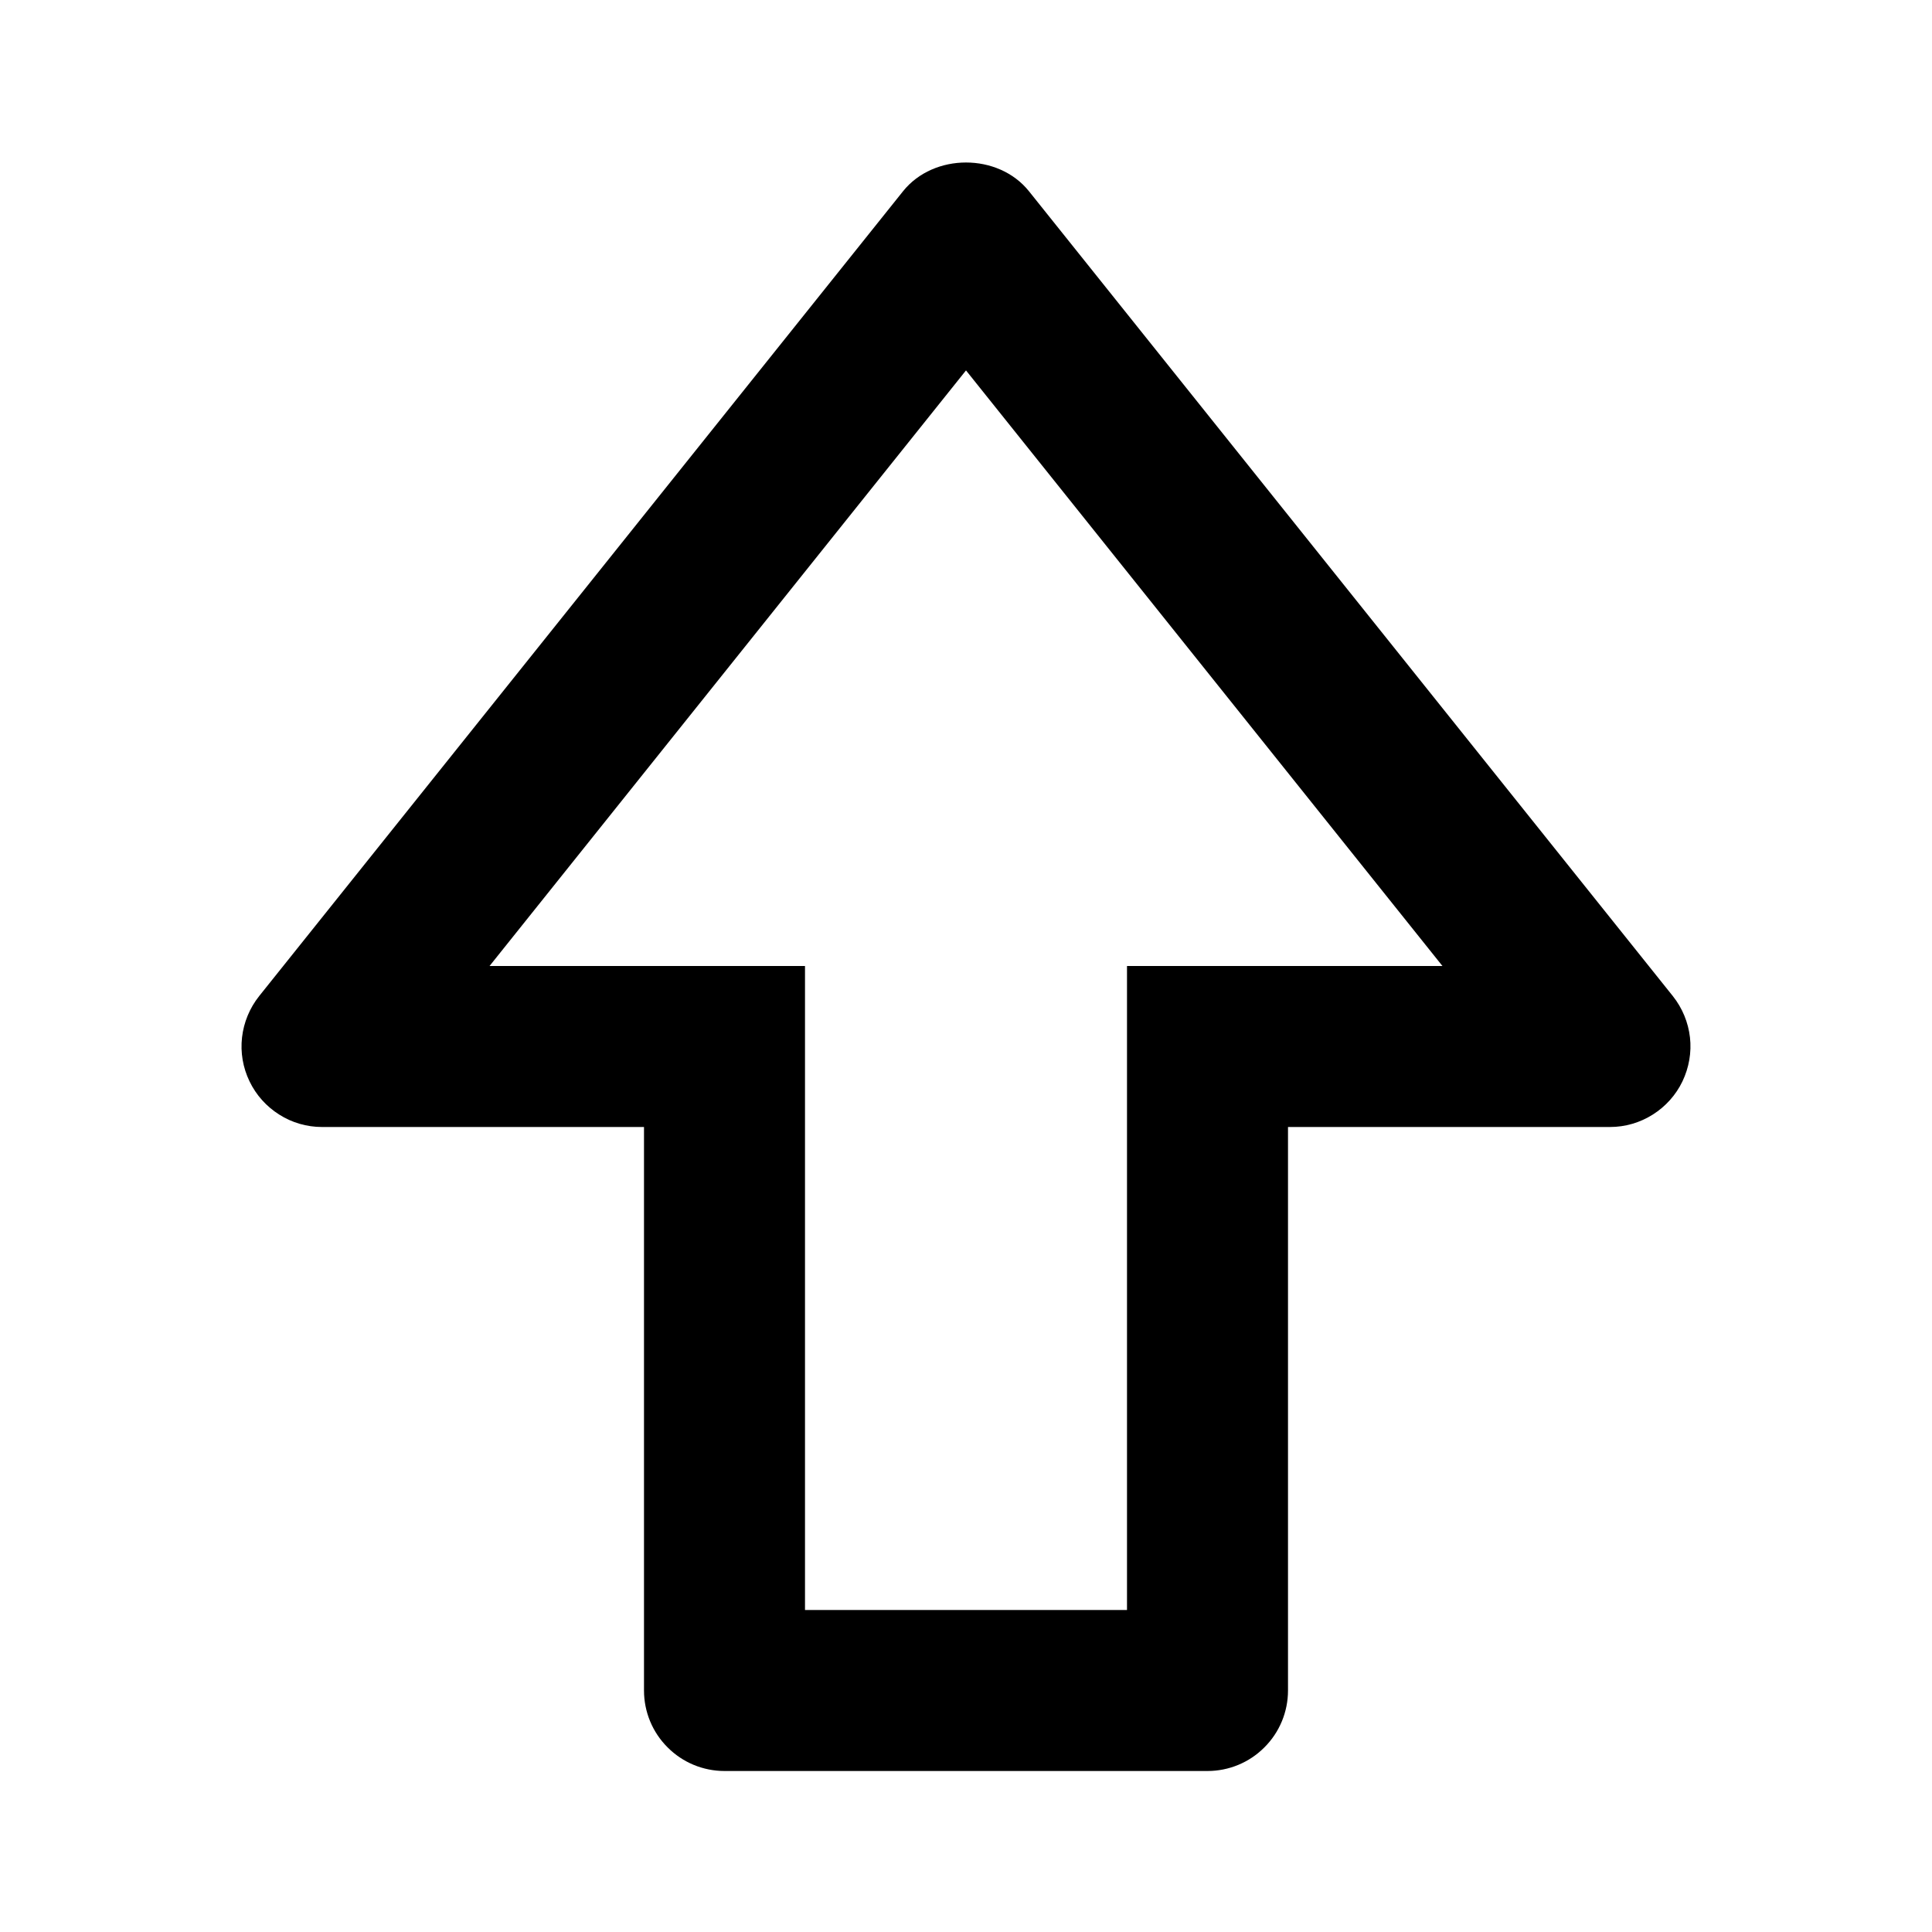
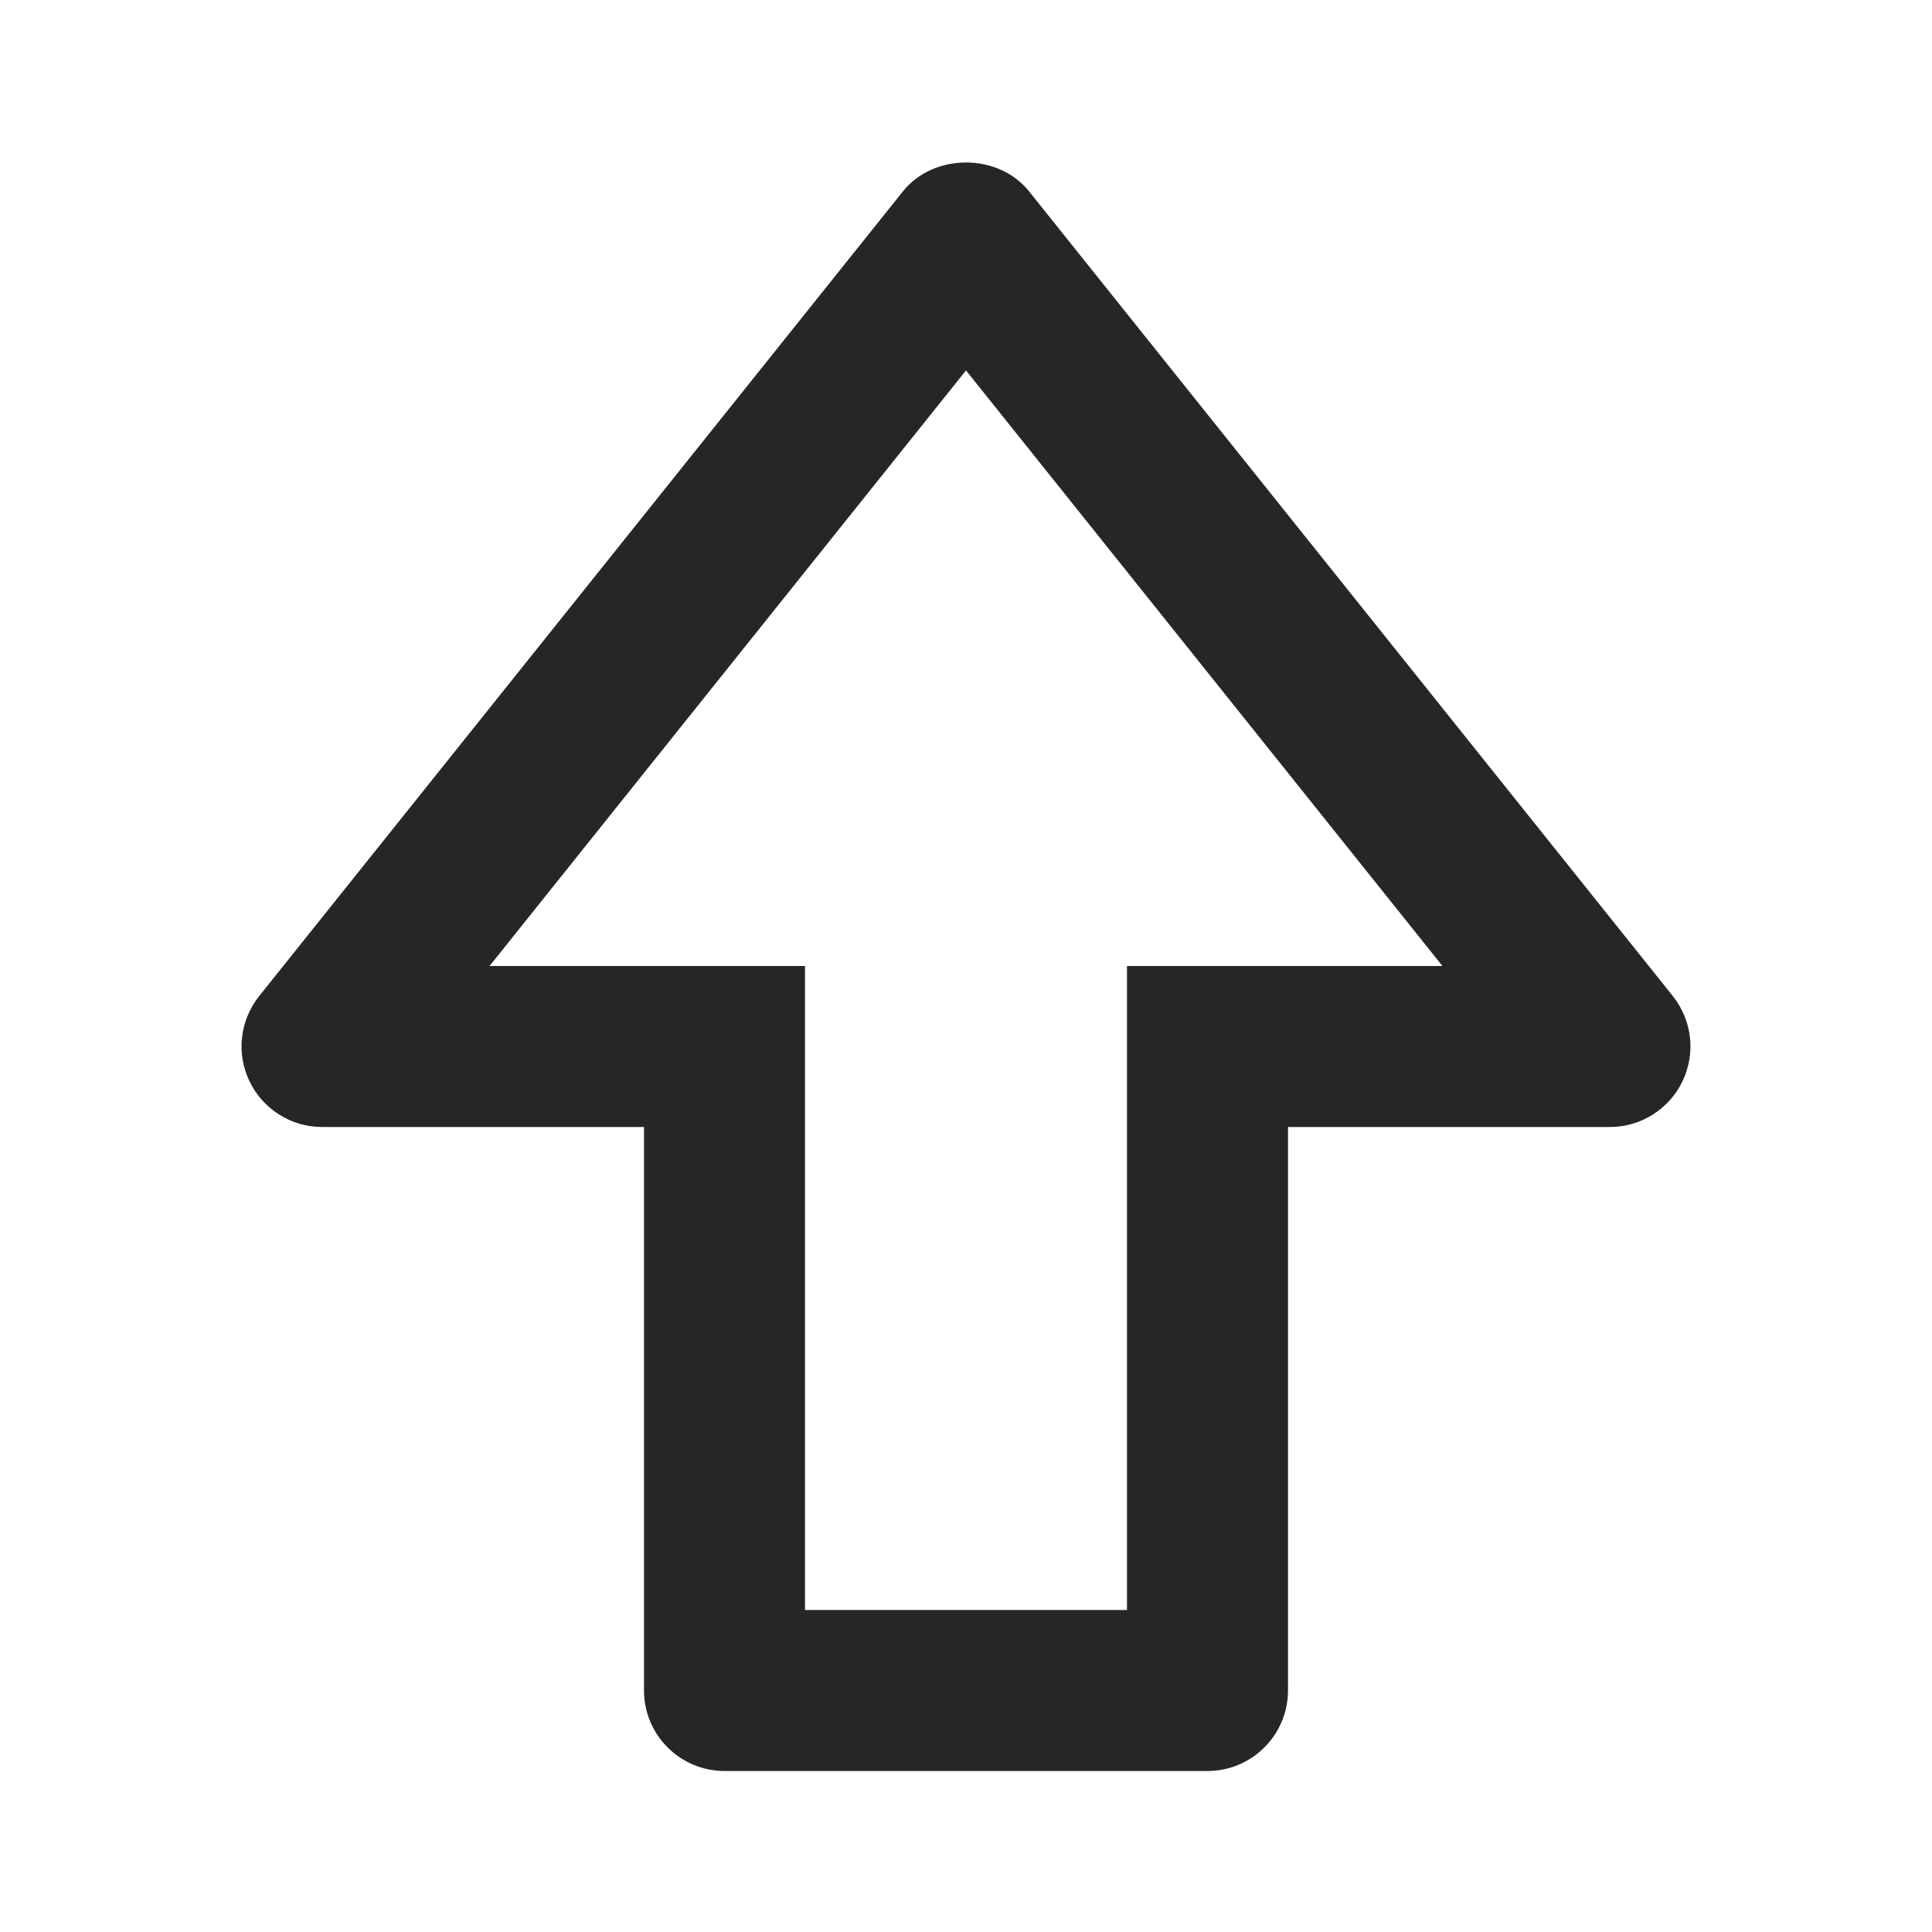
<svg xmlns="http://www.w3.org/2000/svg" width="18" height="18" viewBox="0 0 18 18" fill="none">
-   <path d="M9.586 1.781C9.3 1.425 8.7 1.425 8.414 1.781L2.414 9.281C2.326 9.392 2.271 9.525 2.255 9.665C2.239 9.805 2.263 9.947 2.325 10.075C2.386 10.202 2.482 10.309 2.601 10.384C2.72 10.46 2.859 10.5 3 10.5H6V15.75C6 15.949 6.079 16.14 6.22 16.28C6.36 16.421 6.551 16.5 6.75 16.5H11.25C11.449 16.5 11.64 16.421 11.78 16.28C11.921 16.14 12 15.949 12 15.75V10.5H15C15.141 10.5 15.279 10.46 15.399 10.384C15.518 10.309 15.614 10.202 15.675 10.075C15.736 9.947 15.761 9.805 15.745 9.665C15.729 9.525 15.674 9.392 15.586 9.281L9.586 1.781ZM11.25 9H10.5V15H7.5V9H4.561L9 3.451L13.439 9H11.25Z" fill="#000" />
+   <path d="M9.586 1.781C9.3 1.425 8.7 1.425 8.414 1.781L2.414 9.281C2.326 9.392 2.271 9.525 2.255 9.665C2.239 9.805 2.263 9.947 2.325 10.075C2.386 10.202 2.482 10.309 2.601 10.384C2.72 10.46 2.859 10.5 3 10.5H6V15.75C6 15.949 6.079 16.14 6.22 16.28C6.36 16.421 6.551 16.5 6.75 16.5H11.25C11.449 16.5 11.64 16.421 11.78 16.28C11.921 16.14 12 15.949 12 15.75V10.5H15C15.141 10.5 15.279 10.46 15.399 10.384C15.518 10.309 15.614 10.202 15.675 10.075C15.736 9.947 15.761 9.805 15.745 9.665C15.729 9.525 15.674 9.392 15.586 9.281L9.586 1.781ZM11.25 9H10.5V15H7.5V9H4.561L9 3.451L13.439 9H11.25Z" fill="#262626" />
</svg>
